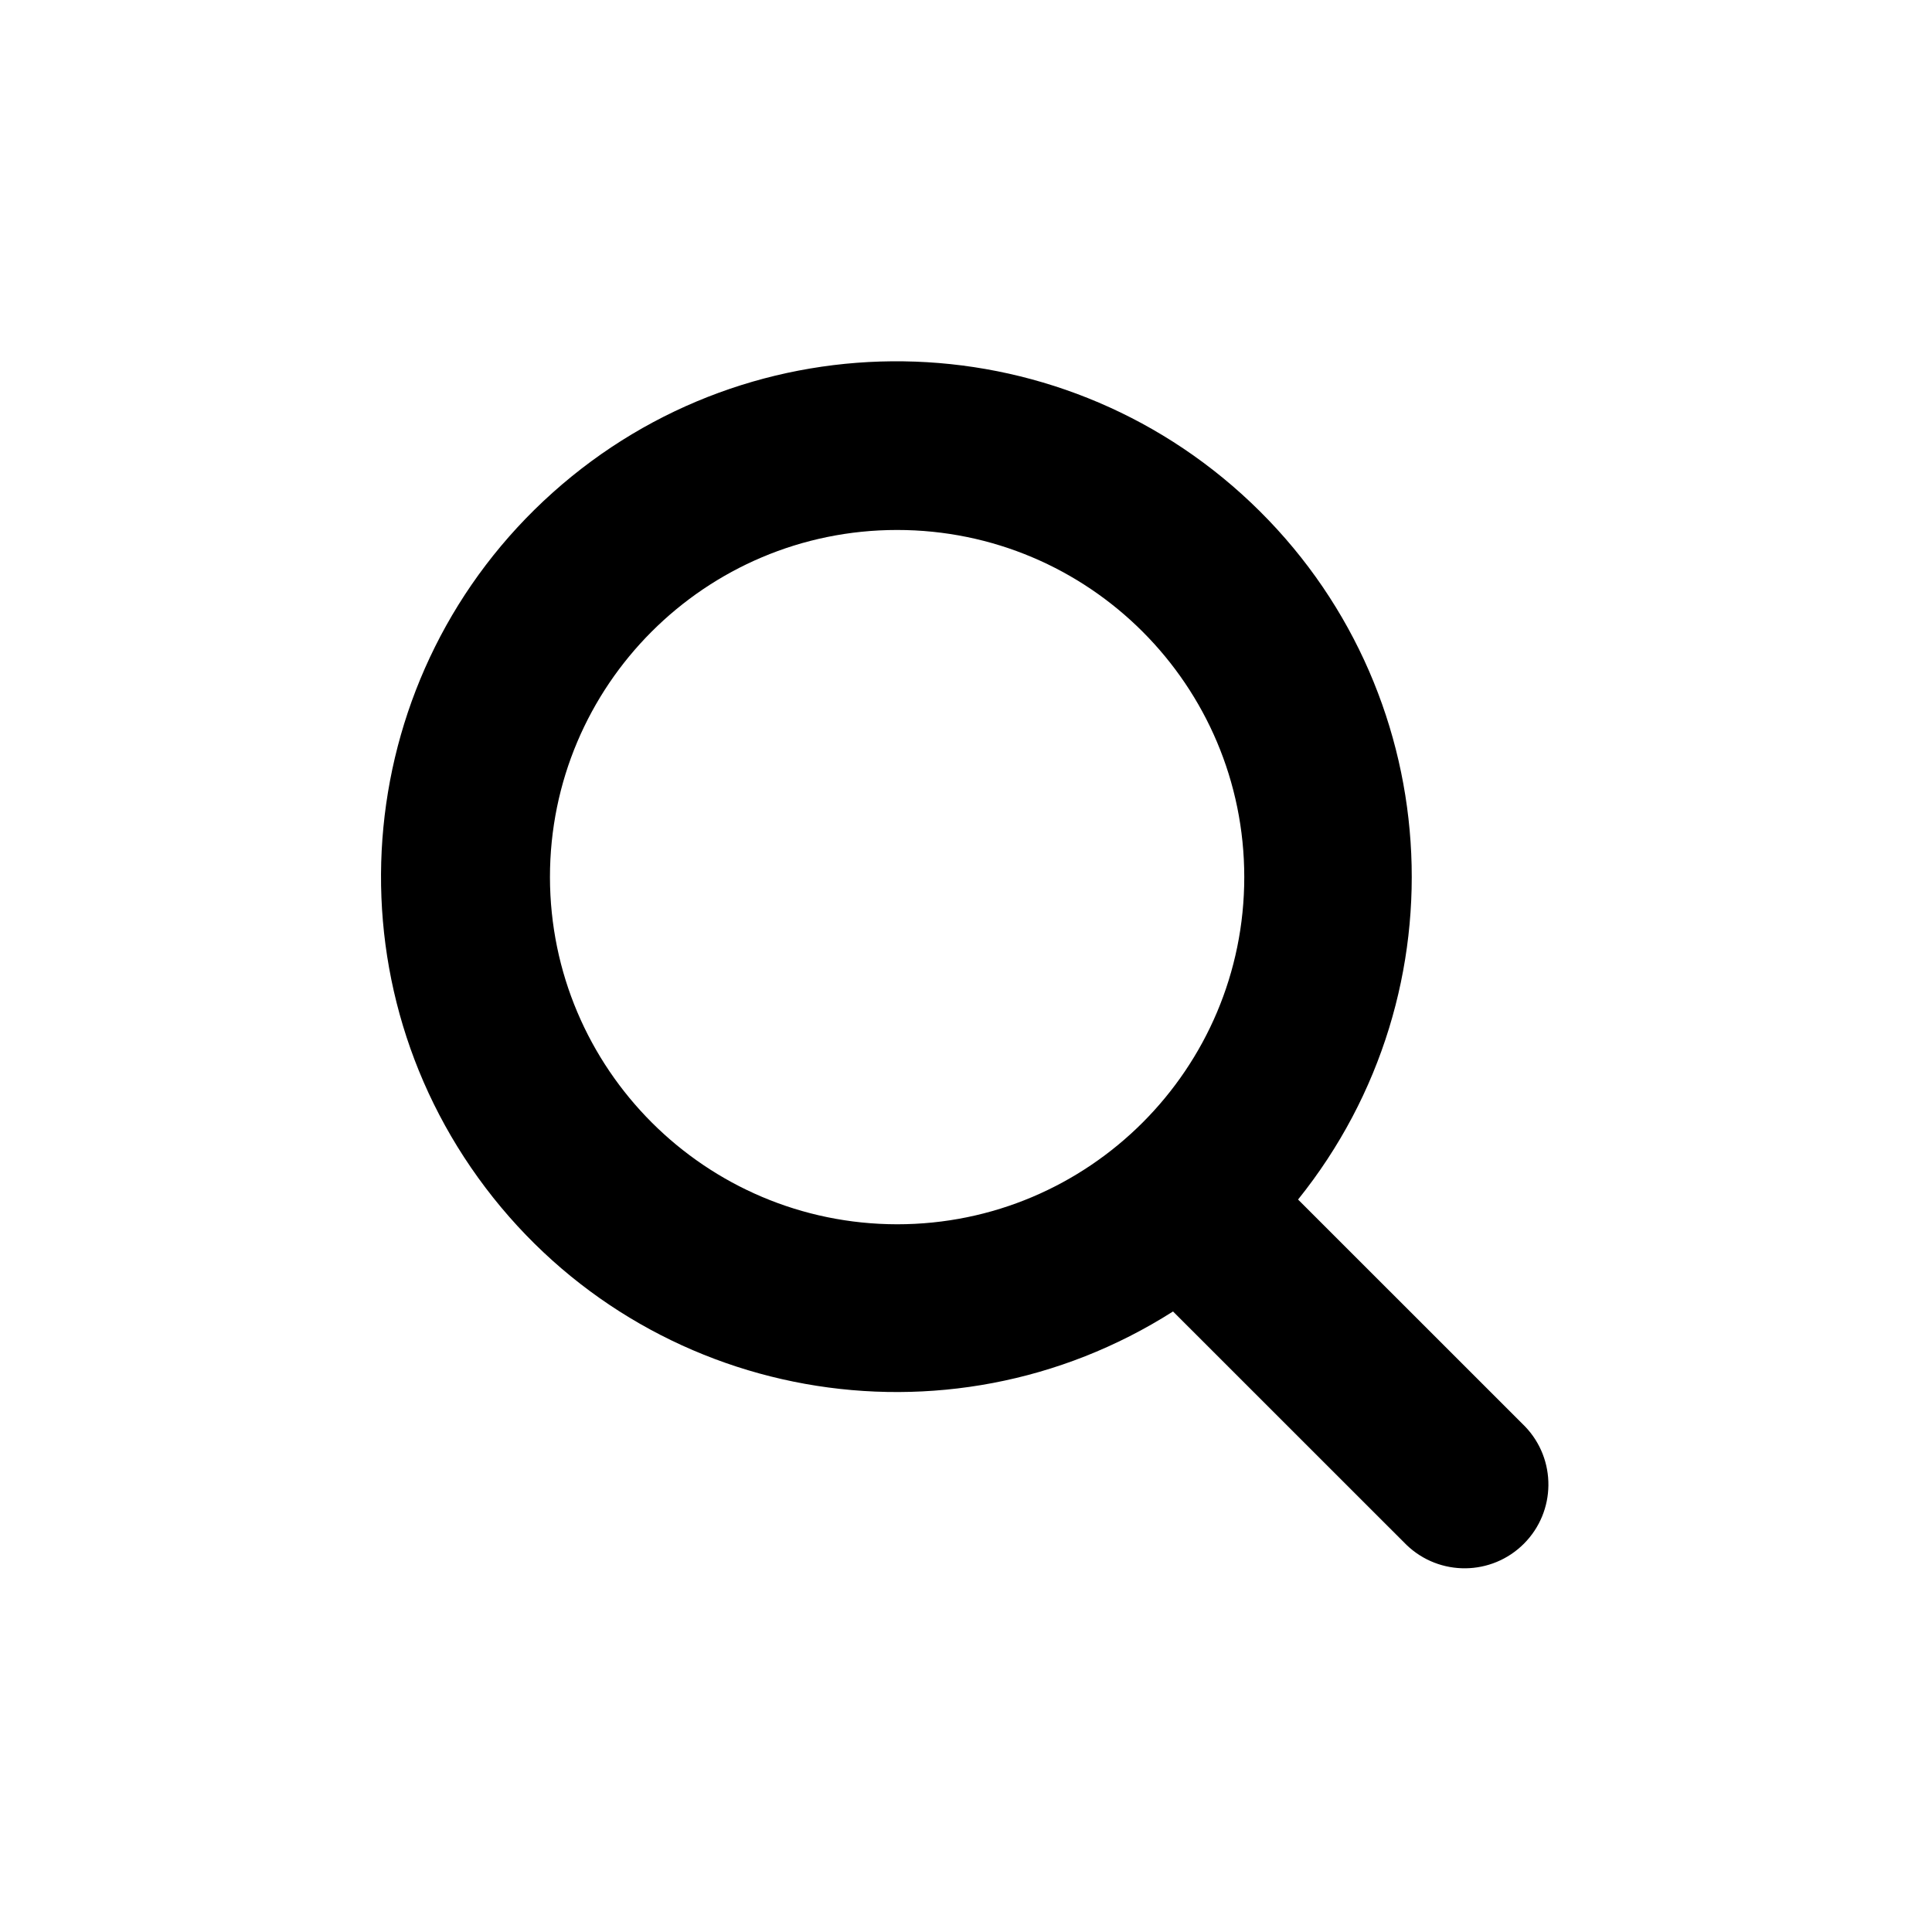
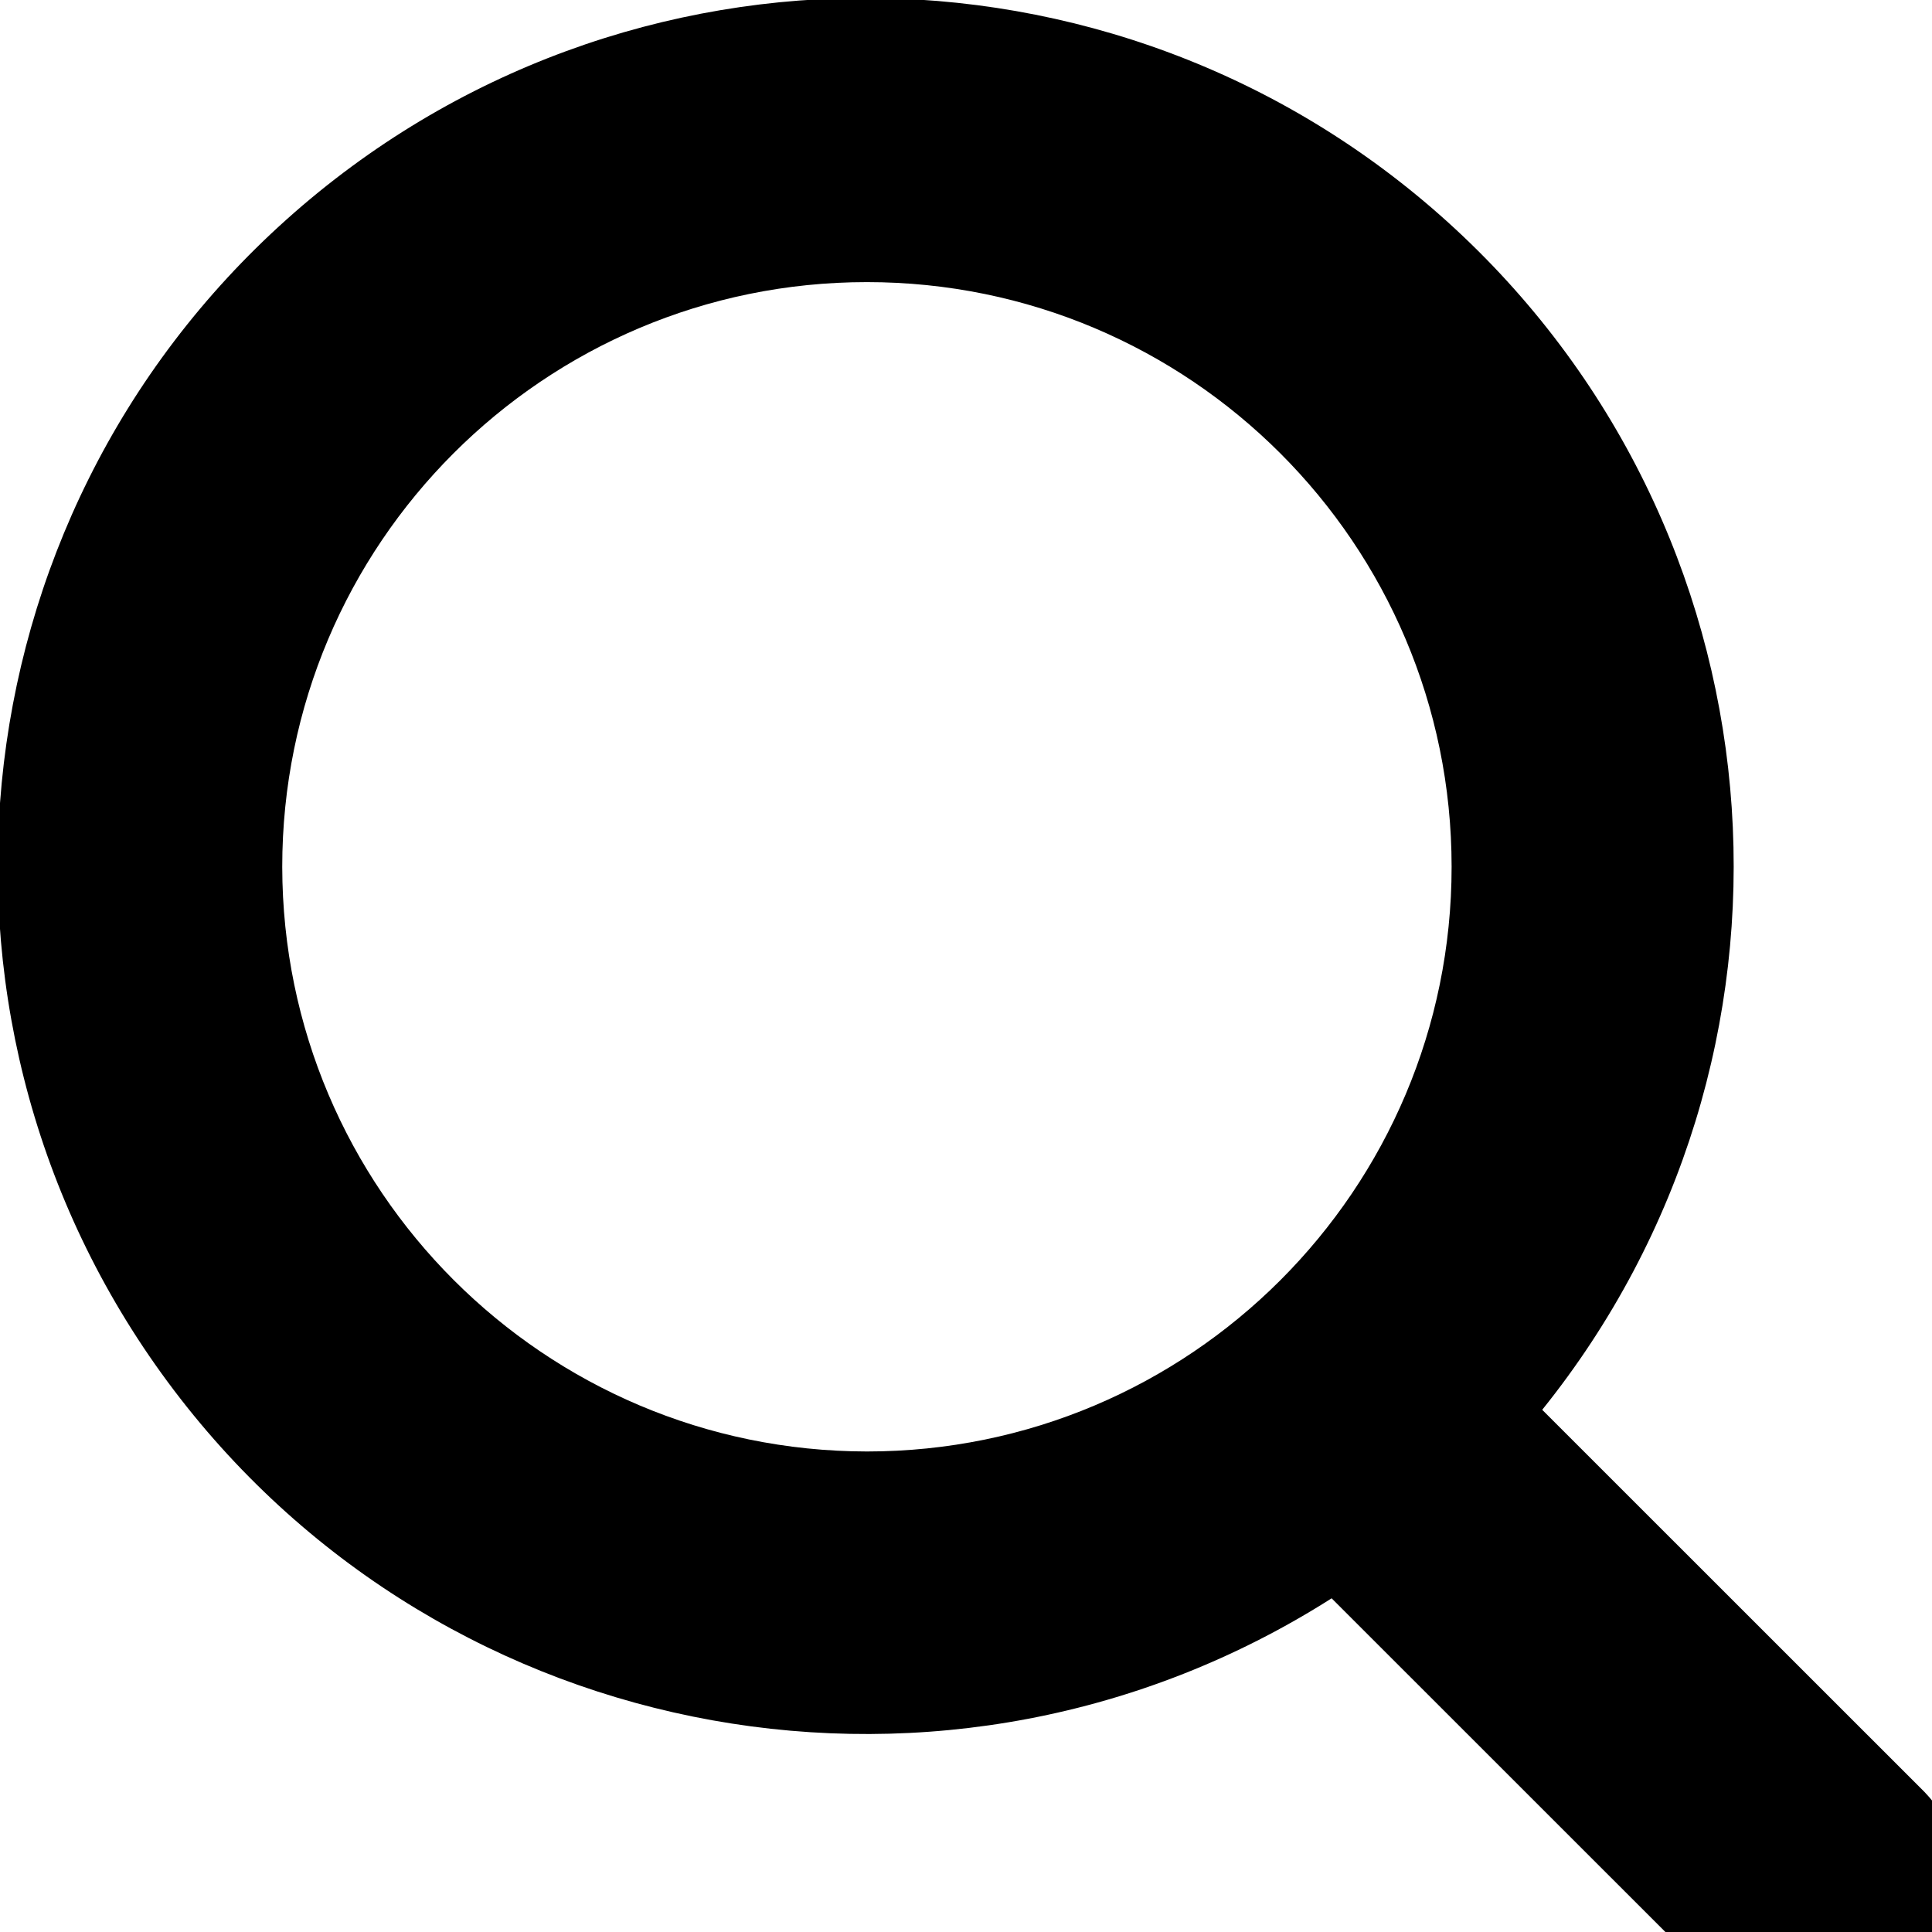
- <svg xmlns="http://www.w3.org/2000/svg" width="32" height="32" viewBox="0 0 32 32">
-   <path d="M25.26,23.627l-3.76-3.759a8.536,8.536,0,1,0-2.071,1.854l3.869,3.868A1.388,1.388,0,0,0,25.26,23.627ZM9.109,14.529a5.75,5.75,0,1,1,5.75,5.749A5.757,5.757,0,0,1,9.109,14.529Z" />
+ <svg width="19" height="19" viewBox="0 0 19 19">
+   <path d="M25.26,23.627l-3.76-3.759a8.536,8.536,0,1,0-2.071,1.854l3.869,3.868A1.388,1.388,0,0,0,25.26,23.627ZM9.109,14.529a5.75,5.75,0,1,1,5.75,5.749A5.757,5.757,0,0,1,9.109,14.529Z" transform="translate(-6.33334 -6.00362)" />
</svg>
